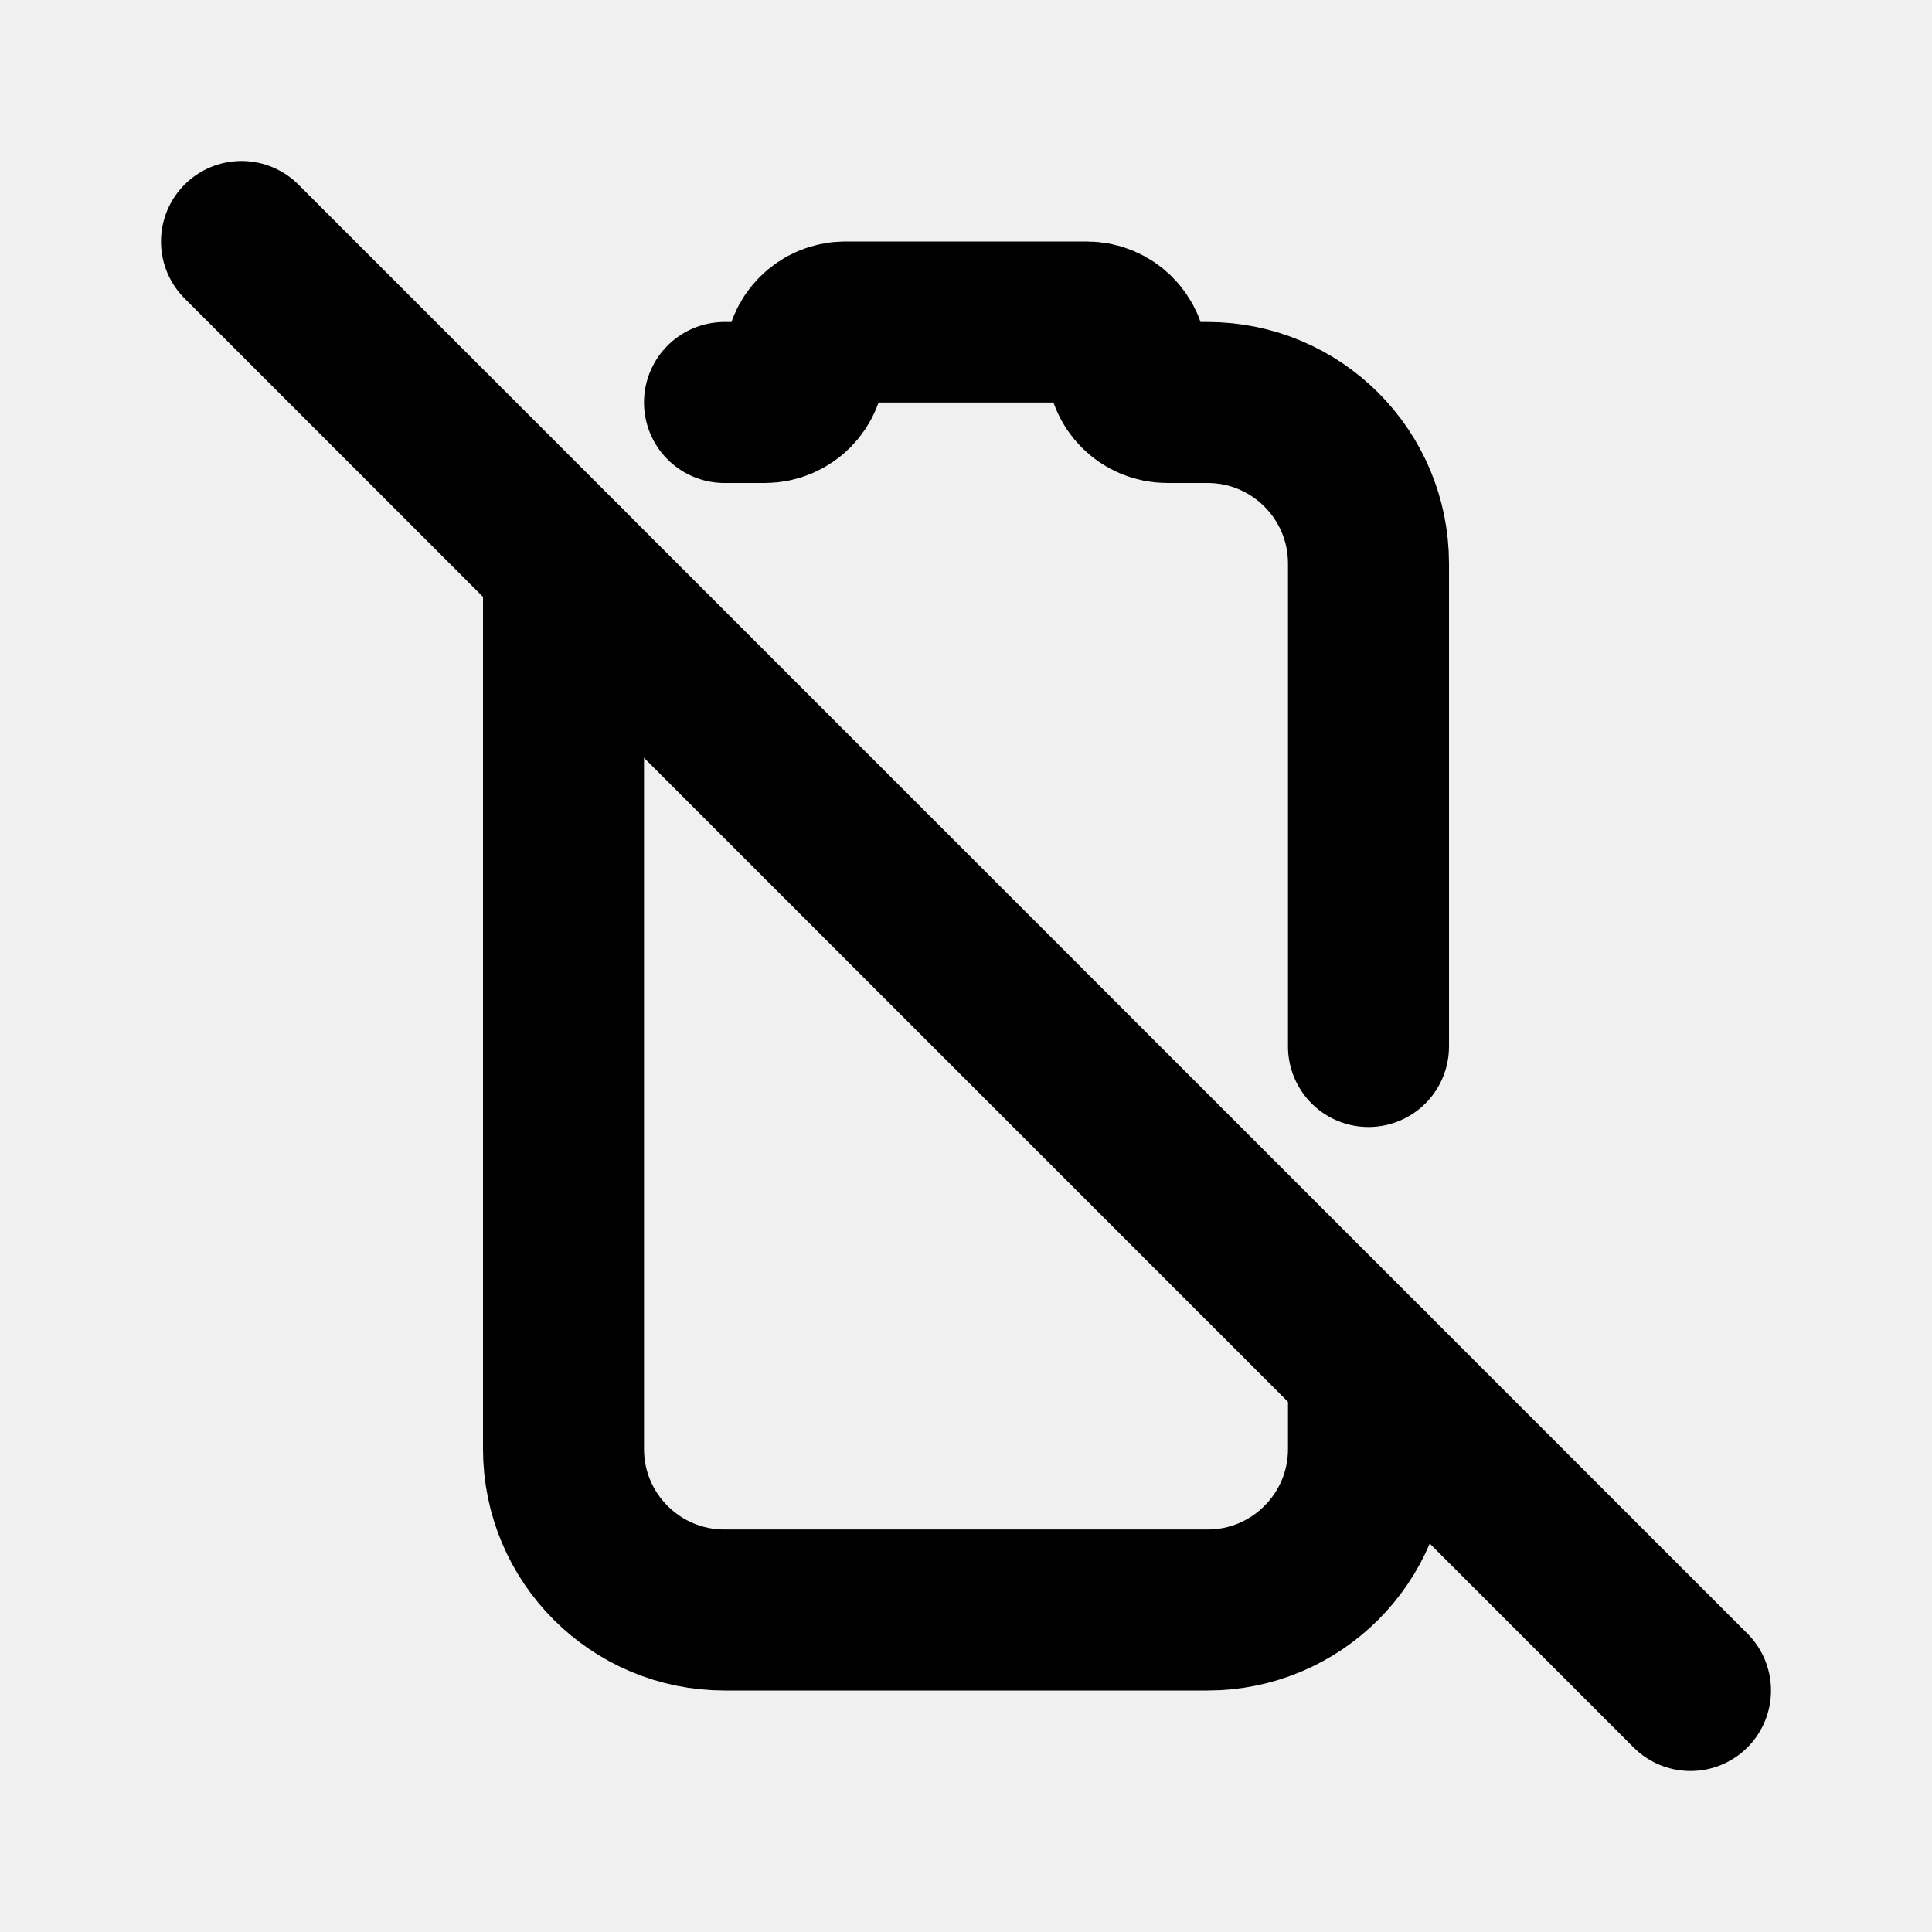
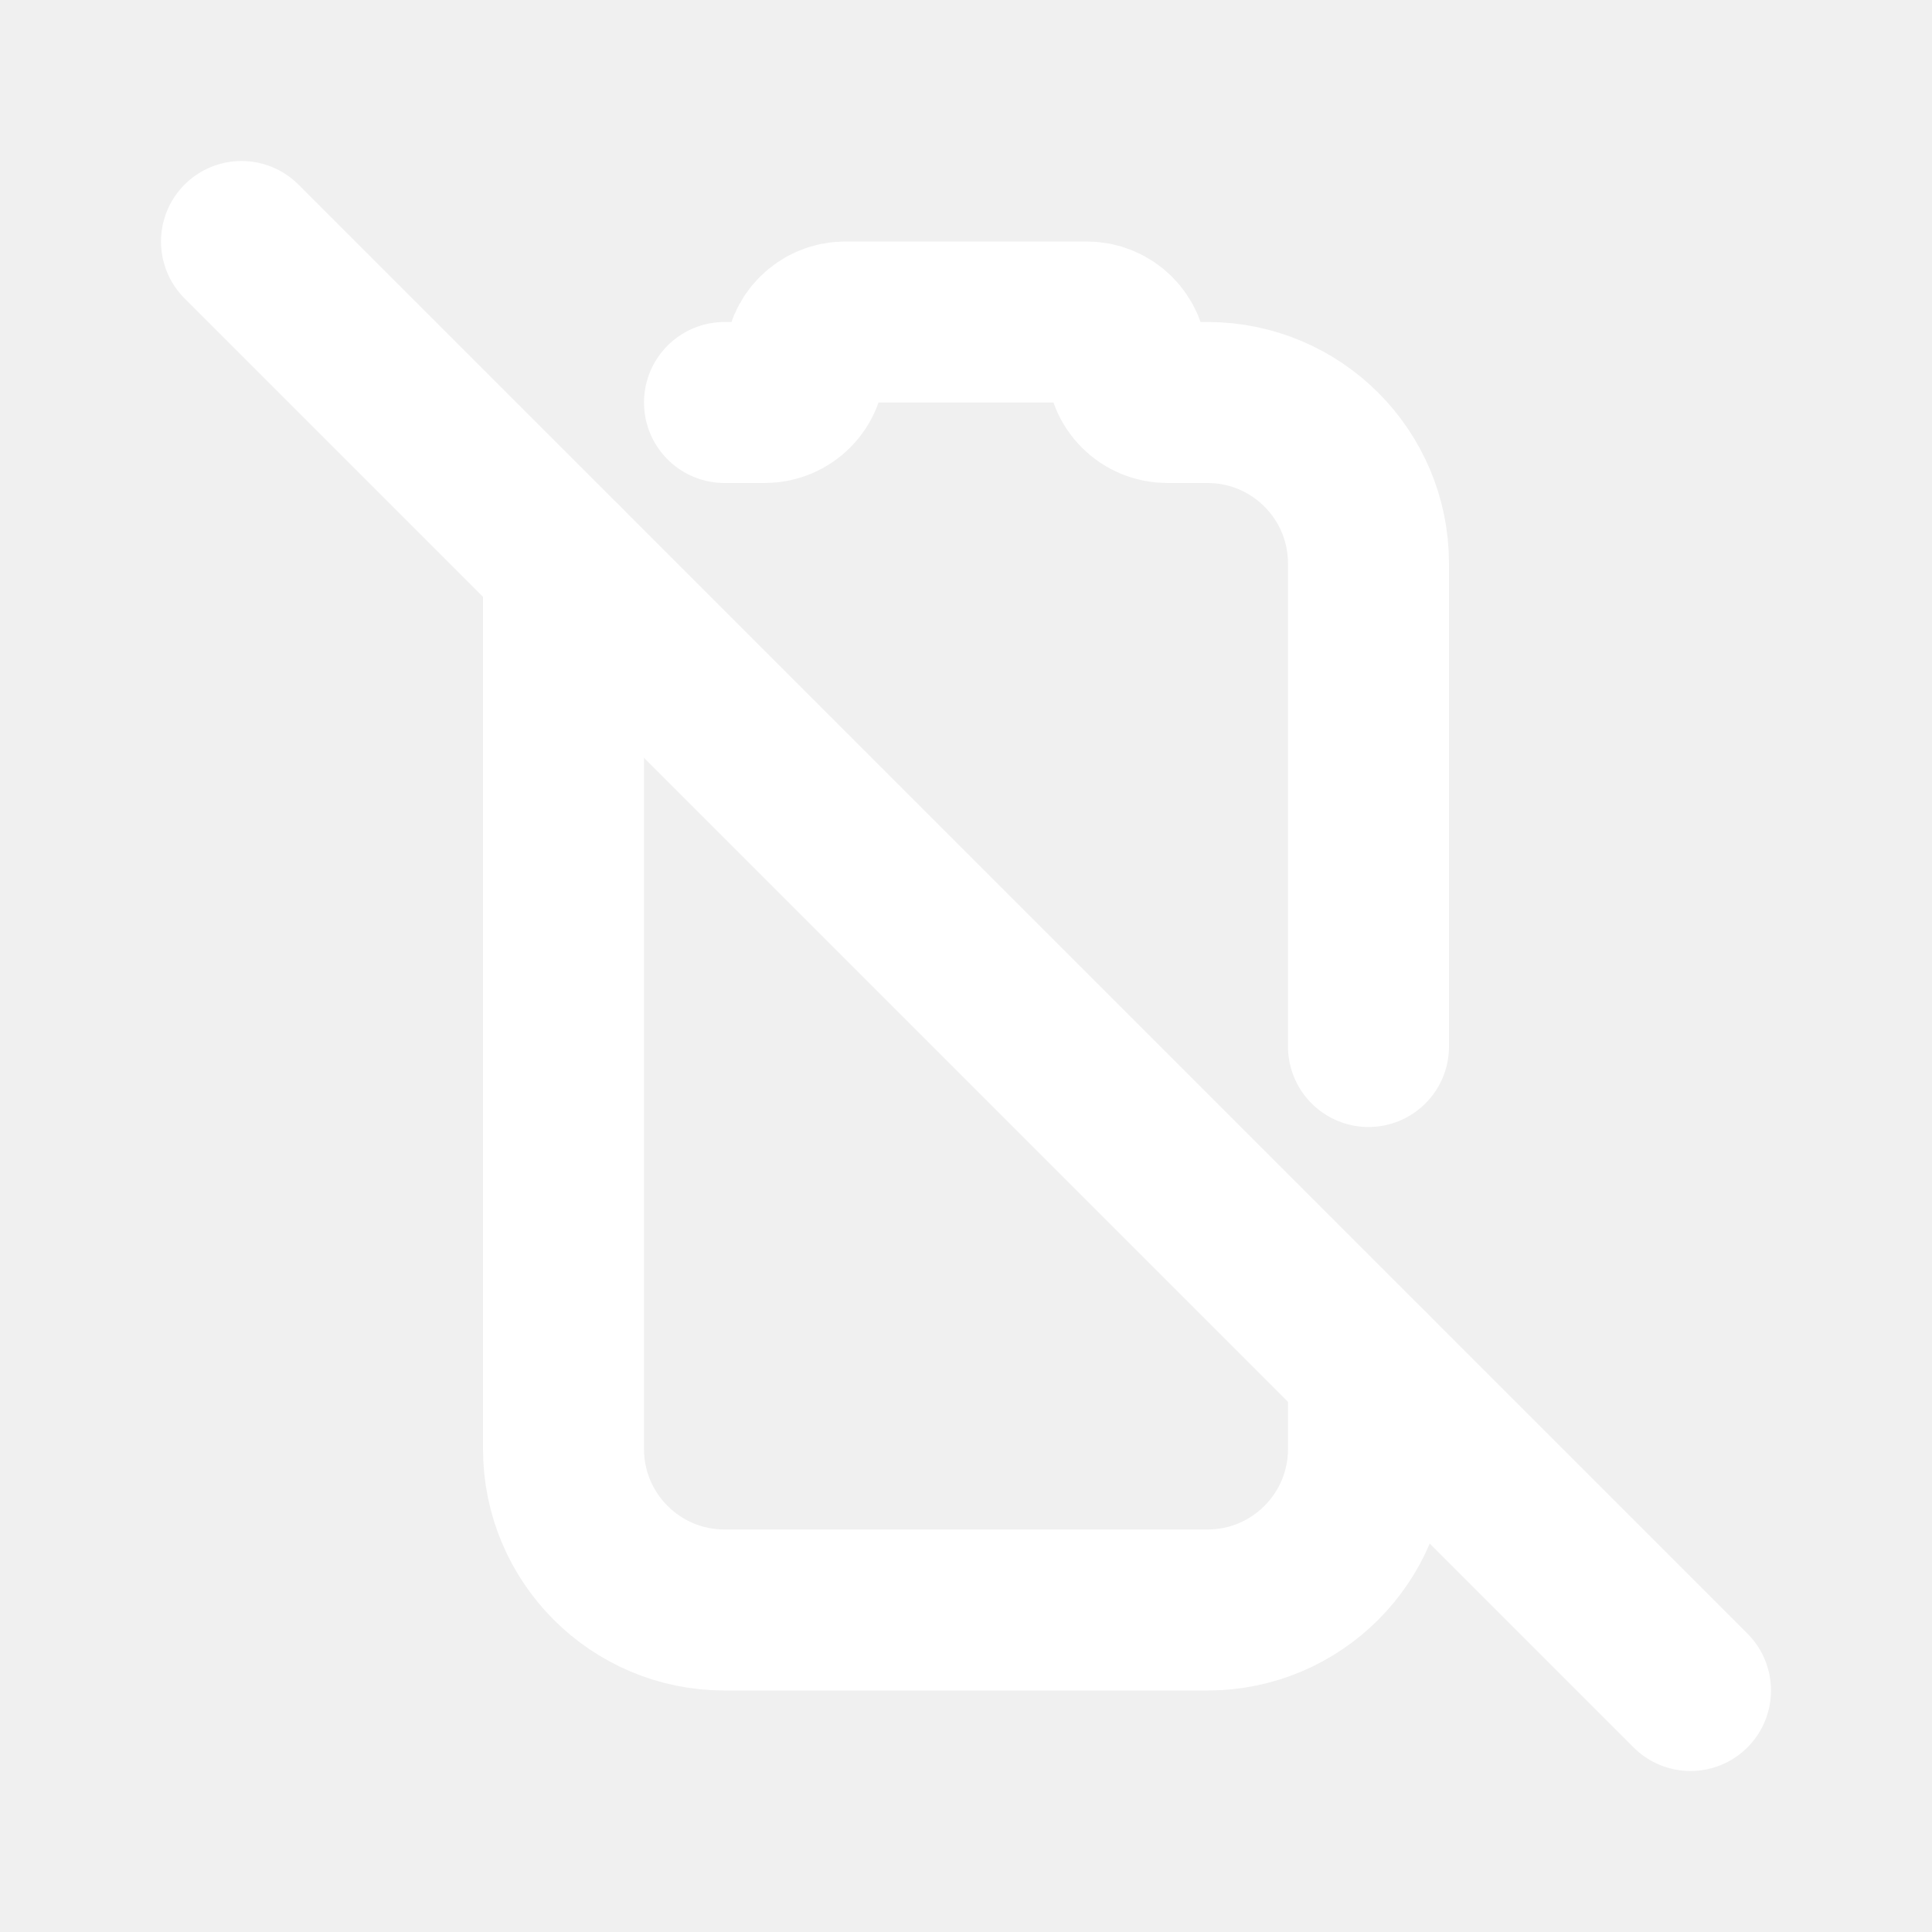
- <svg xmlns="http://www.w3.org/2000/svg" width="24" height="24" viewBox="0 0 24 24" fill="none" stroke="currentColor" stroke-width="2" stroke-linecap="round" stroke-linejoin="round" class="icon icon-tabler icons-tabler-outline icon-tabler-battery-vertical-off">
+ <svg xmlns="http://www.w3.org/2000/svg" width="24" height="24" viewBox="0 0 24 24" fill="none" stroke="#ffffff" stroke-width="2" stroke-linecap="round" stroke-linejoin="round" class="icon icon-tabler icons-tabler-outline icon-tabler-battery-vertical-off">
  <path stroke="none" d="M0 0h24v24H0z" fill="none" />
  <path d="M3 3l18 18" />
  <path d="M17 13v-6a2 2 0 0 0 -2 -2h-.5a.5 .5 0 0 1 -.5 -.5a.5 .5 0 0 0 -.5 -.5h-3a.5 .5 0 0 0 -.5 .5a.5 .5 0 0 1 -.5 .5h-.5m-2 2v11a2 2 0 0 0 2 2h6a2 2 0 0 0 2 -2v-1" />
</svg>
